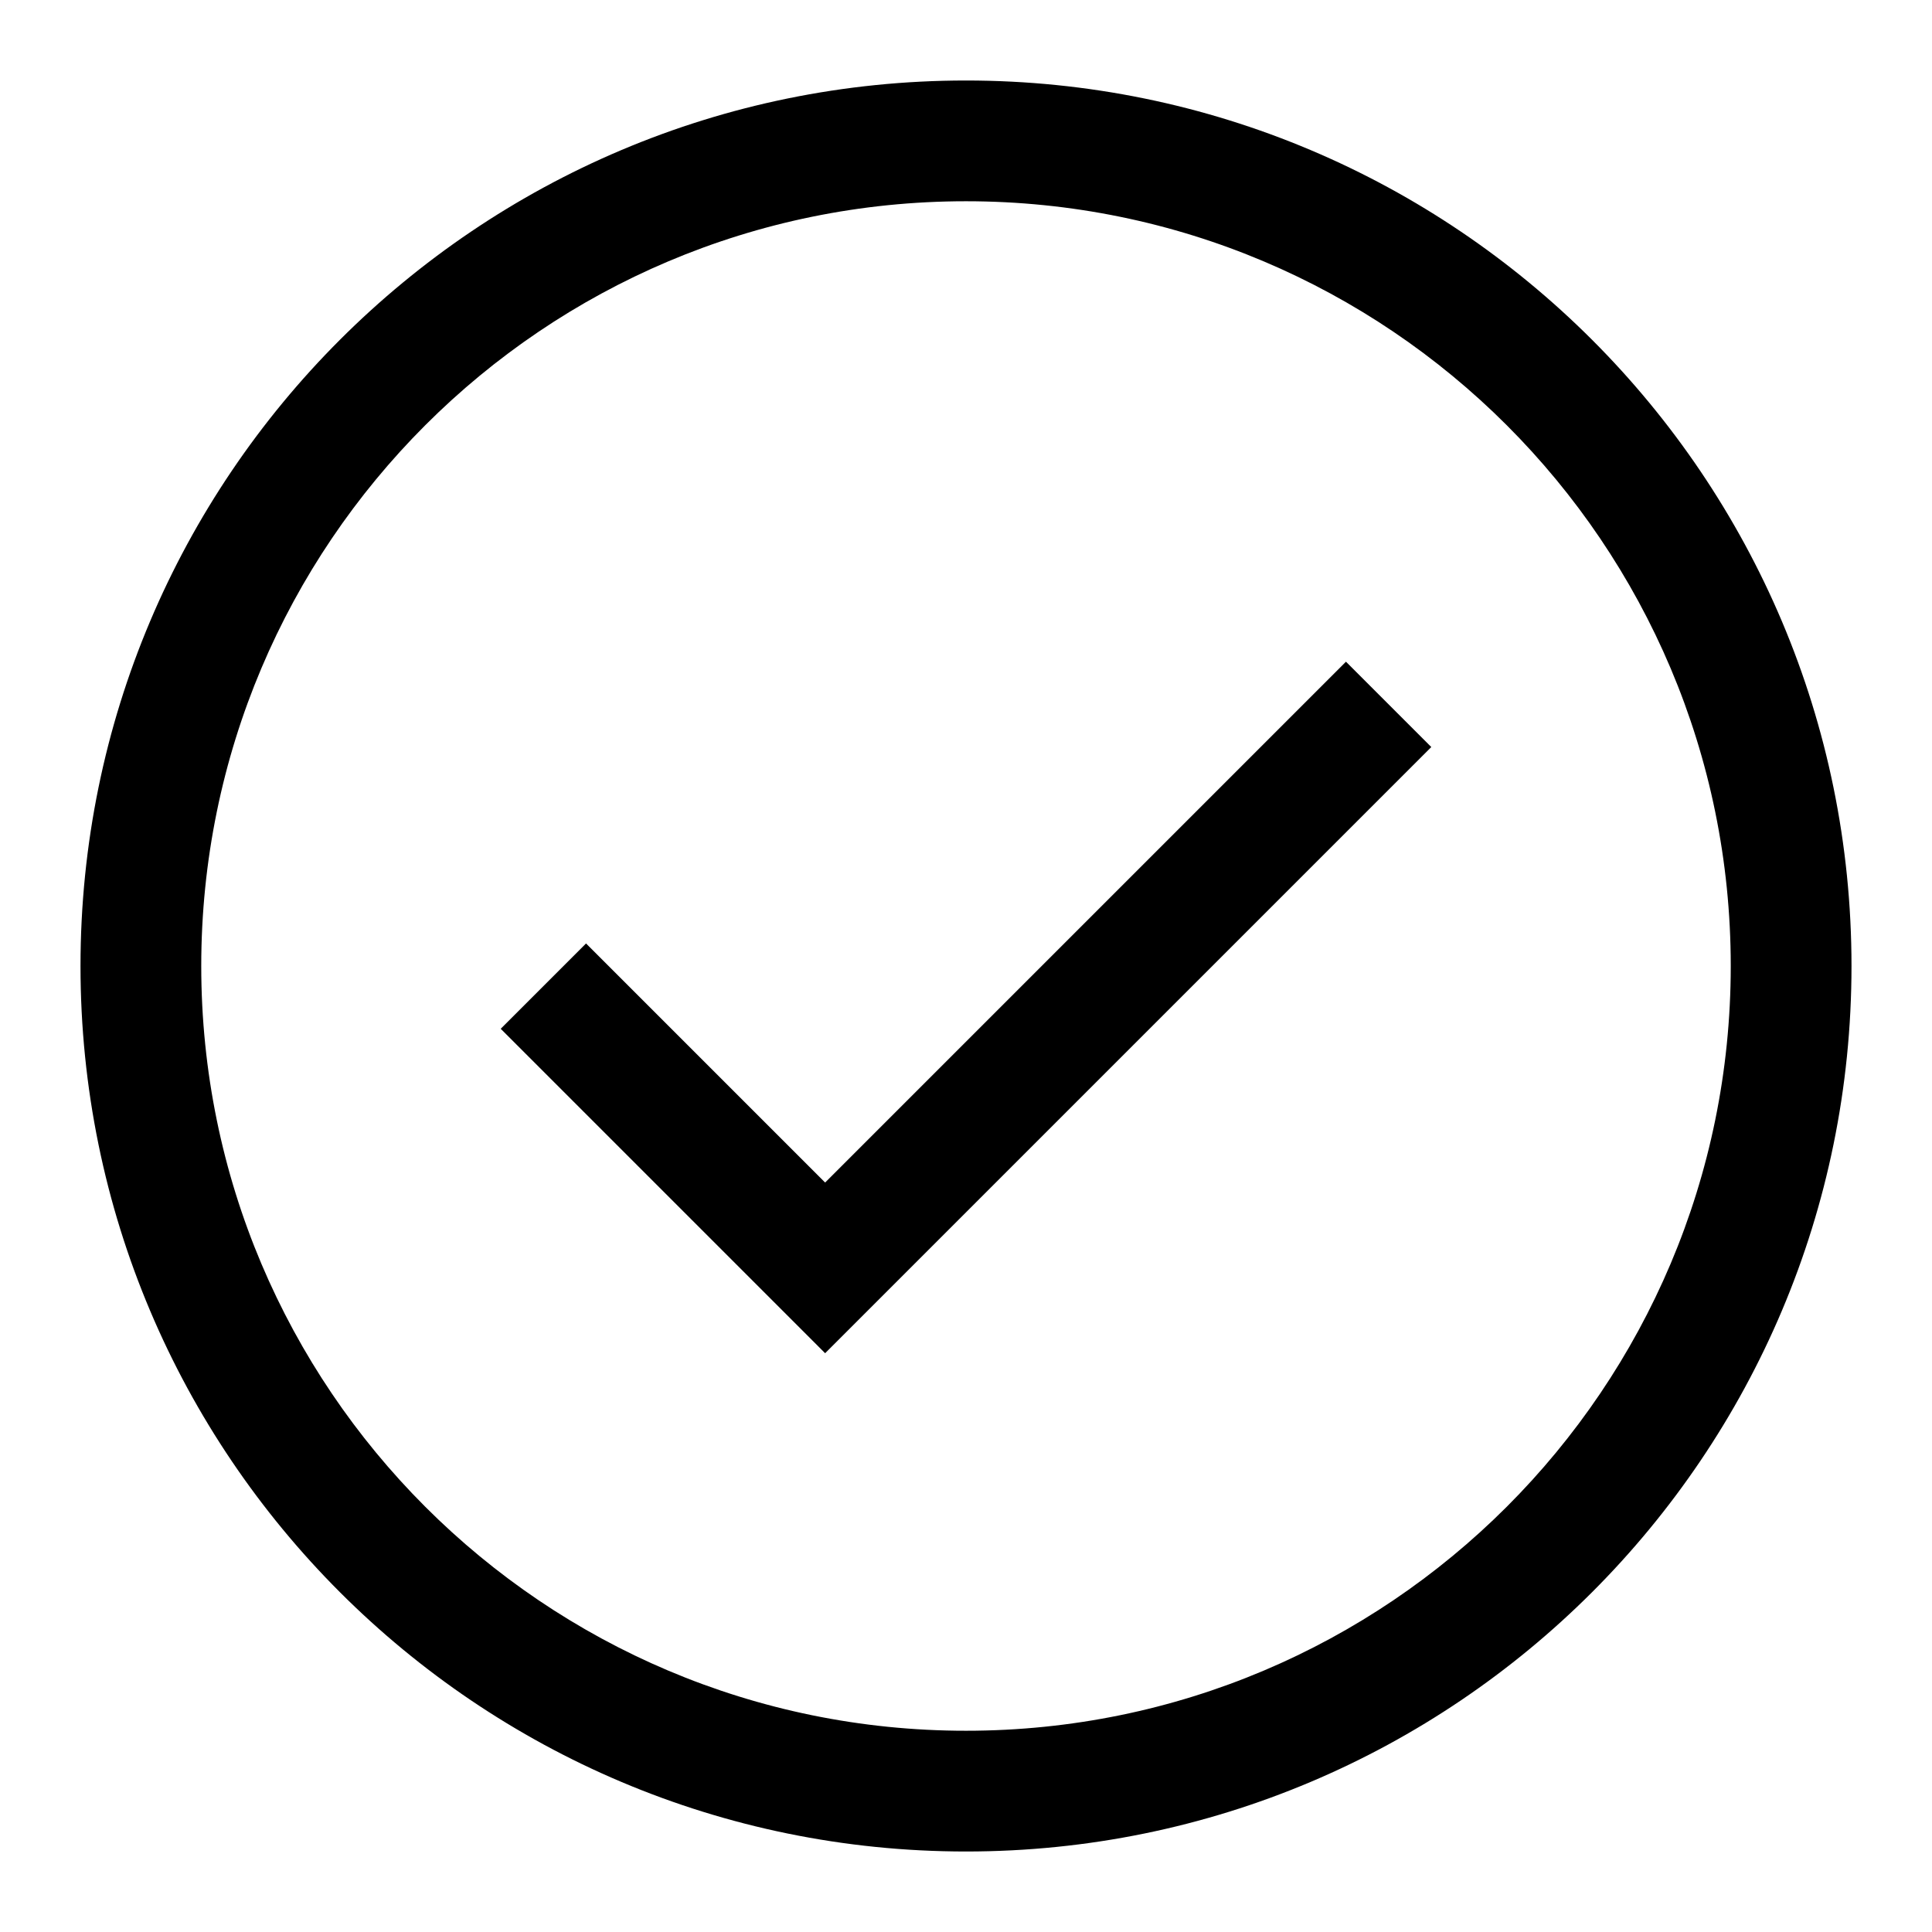
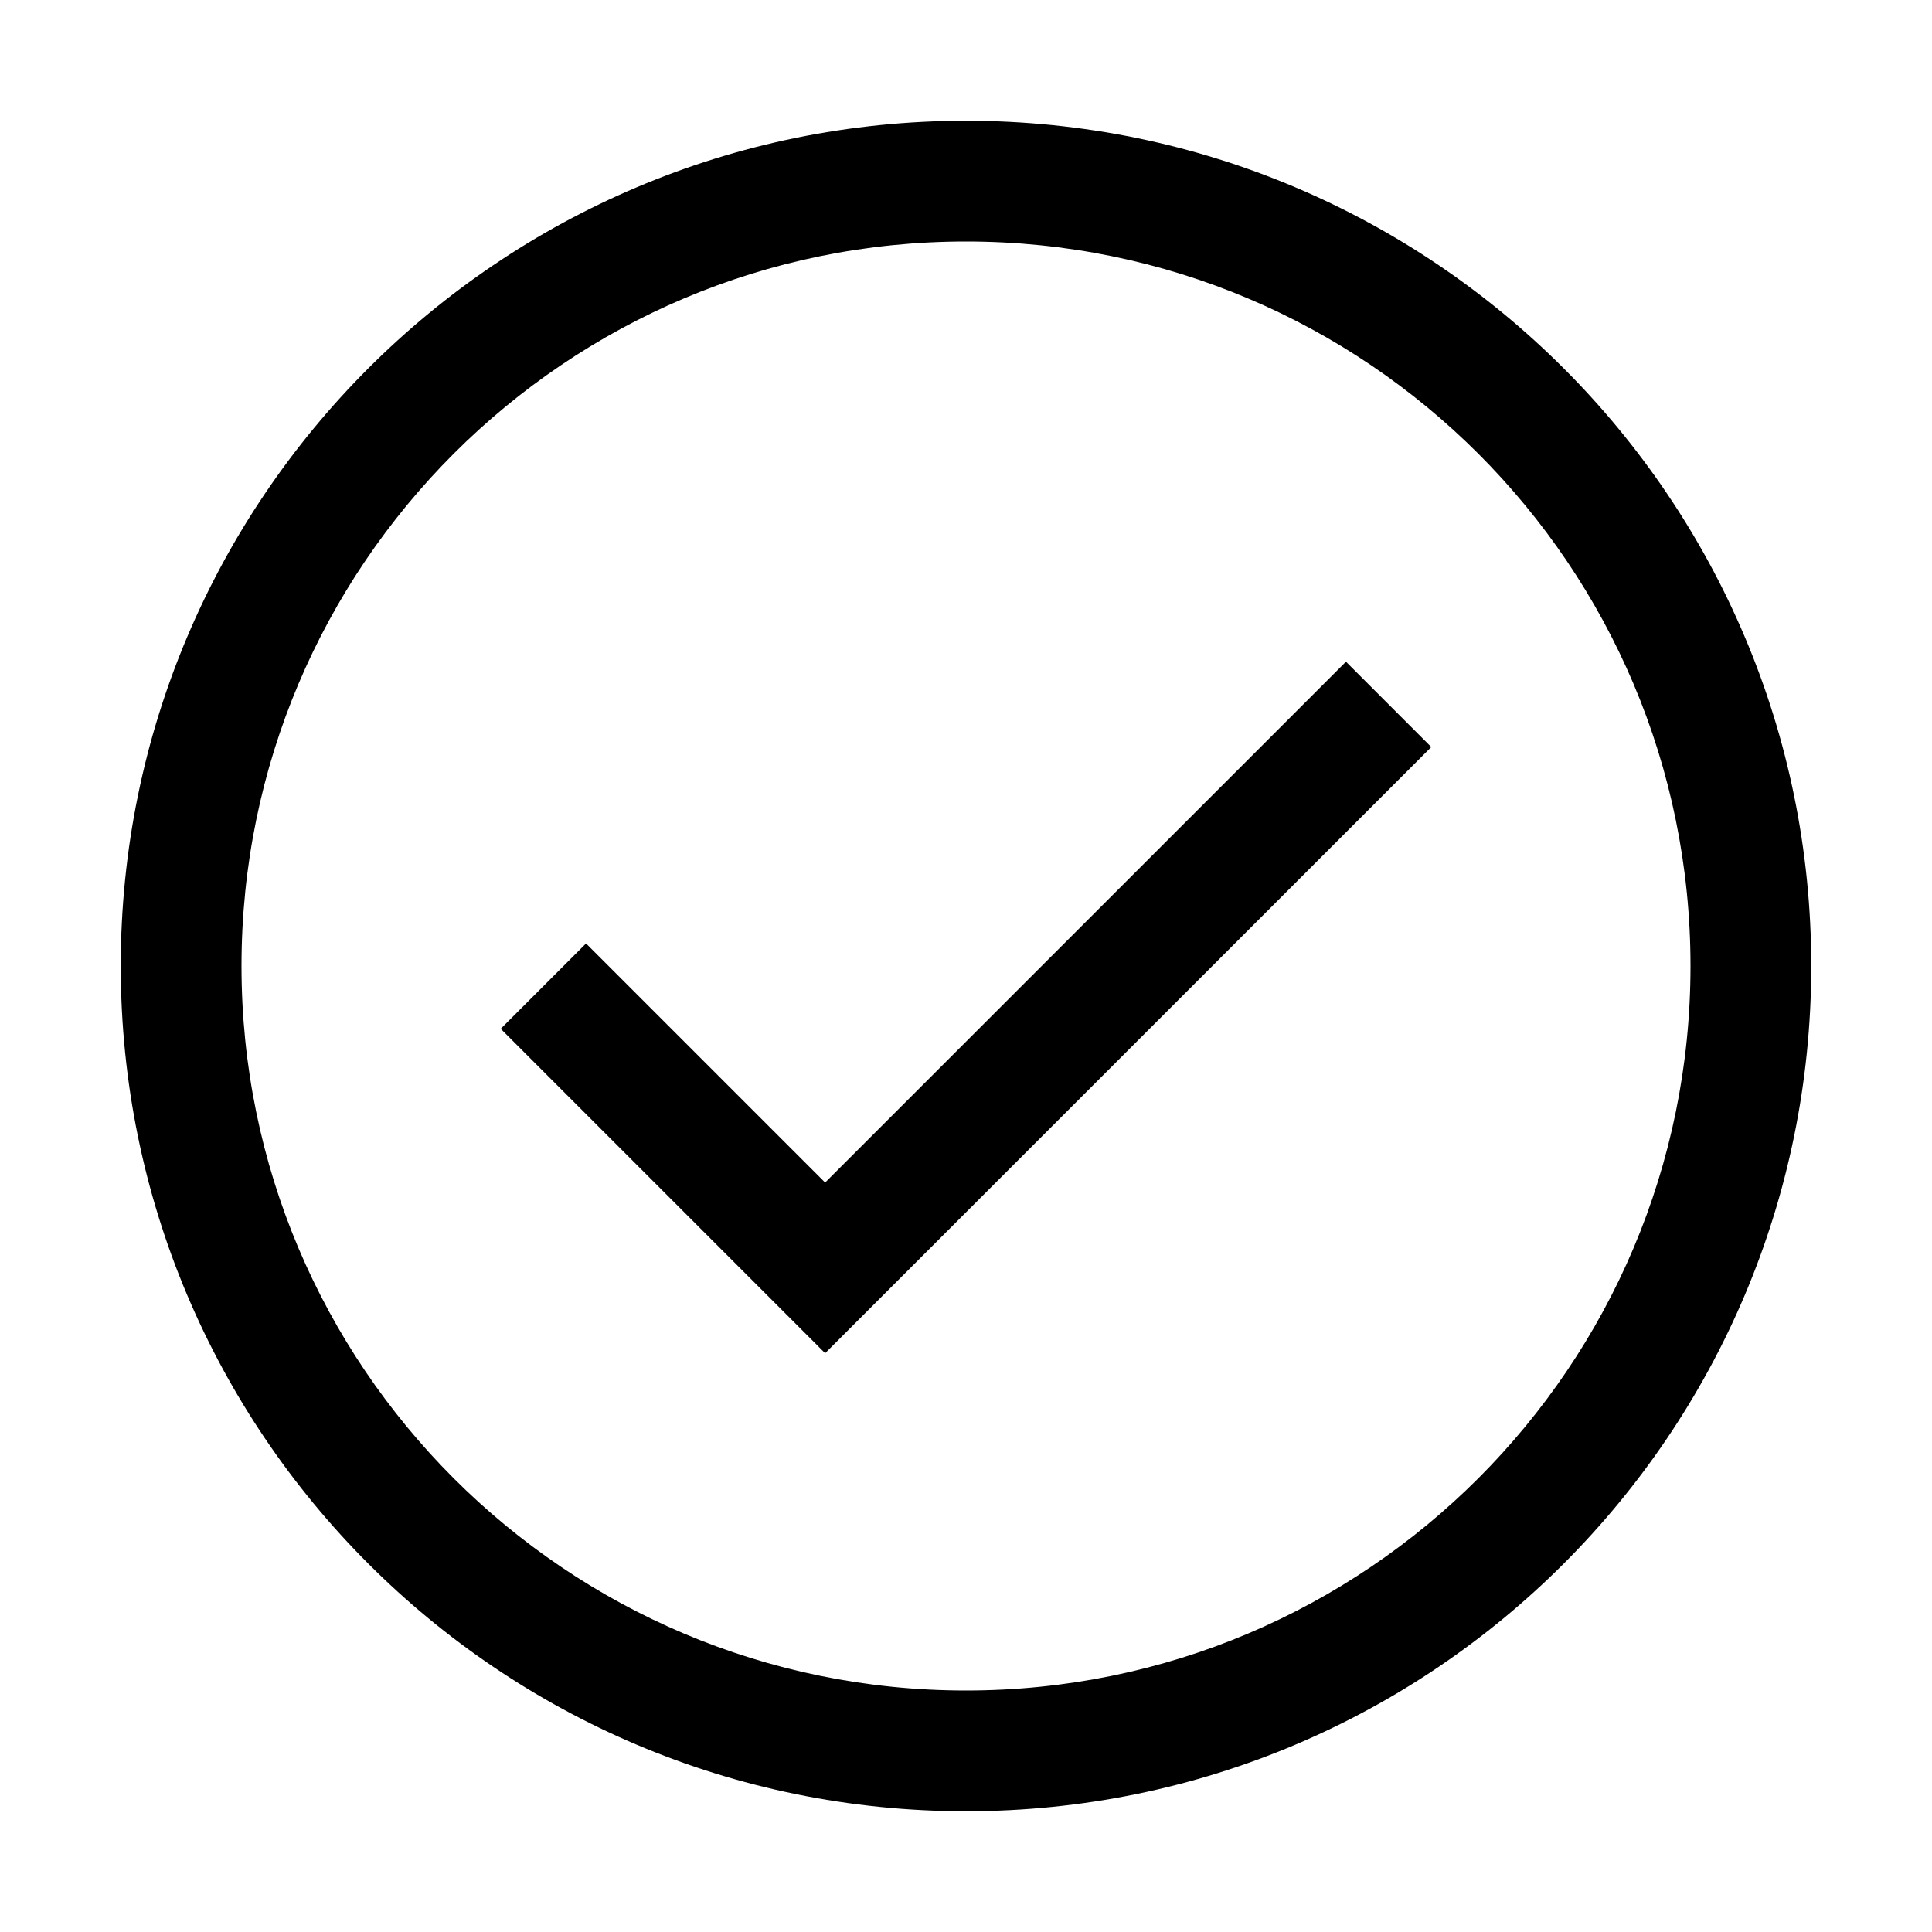
<svg xmlns="http://www.w3.org/2000/svg" viewBox="0 0 24 24">
-   <path fill-rule="evenodd" d="M2.5 12a9.5 9.5 0 1119 0 9.5 9.5 0 01-19 0zM12 1C5.925 1 1 5.925 1 12s4.925 11 11 11 11-4.925 11-11S18.075 1 12 1zm5.78 8.28l-1.06-1.06-6.47 6.47-2.97-2.97-1.06 1.06 3.5 3.5.53.53.53-.53 7-7z" />
+   <path fill-rule="evenodd" d="M21 12a9 9 0 11-18 0 9 9 0 0118 0zm1.5 0c0 5.799-4.701 10.5-10.5 10.5S1.5 17.799 1.5 12 6.201 1.5 12 1.5 22.5 6.201 22.5 12zm-4.72-2.72l-1.06-1.06-6.47 6.47-2.97-2.97-1.06 1.06 3.5 3.5.53.53.53-.53 7-7z" />
</svg>
